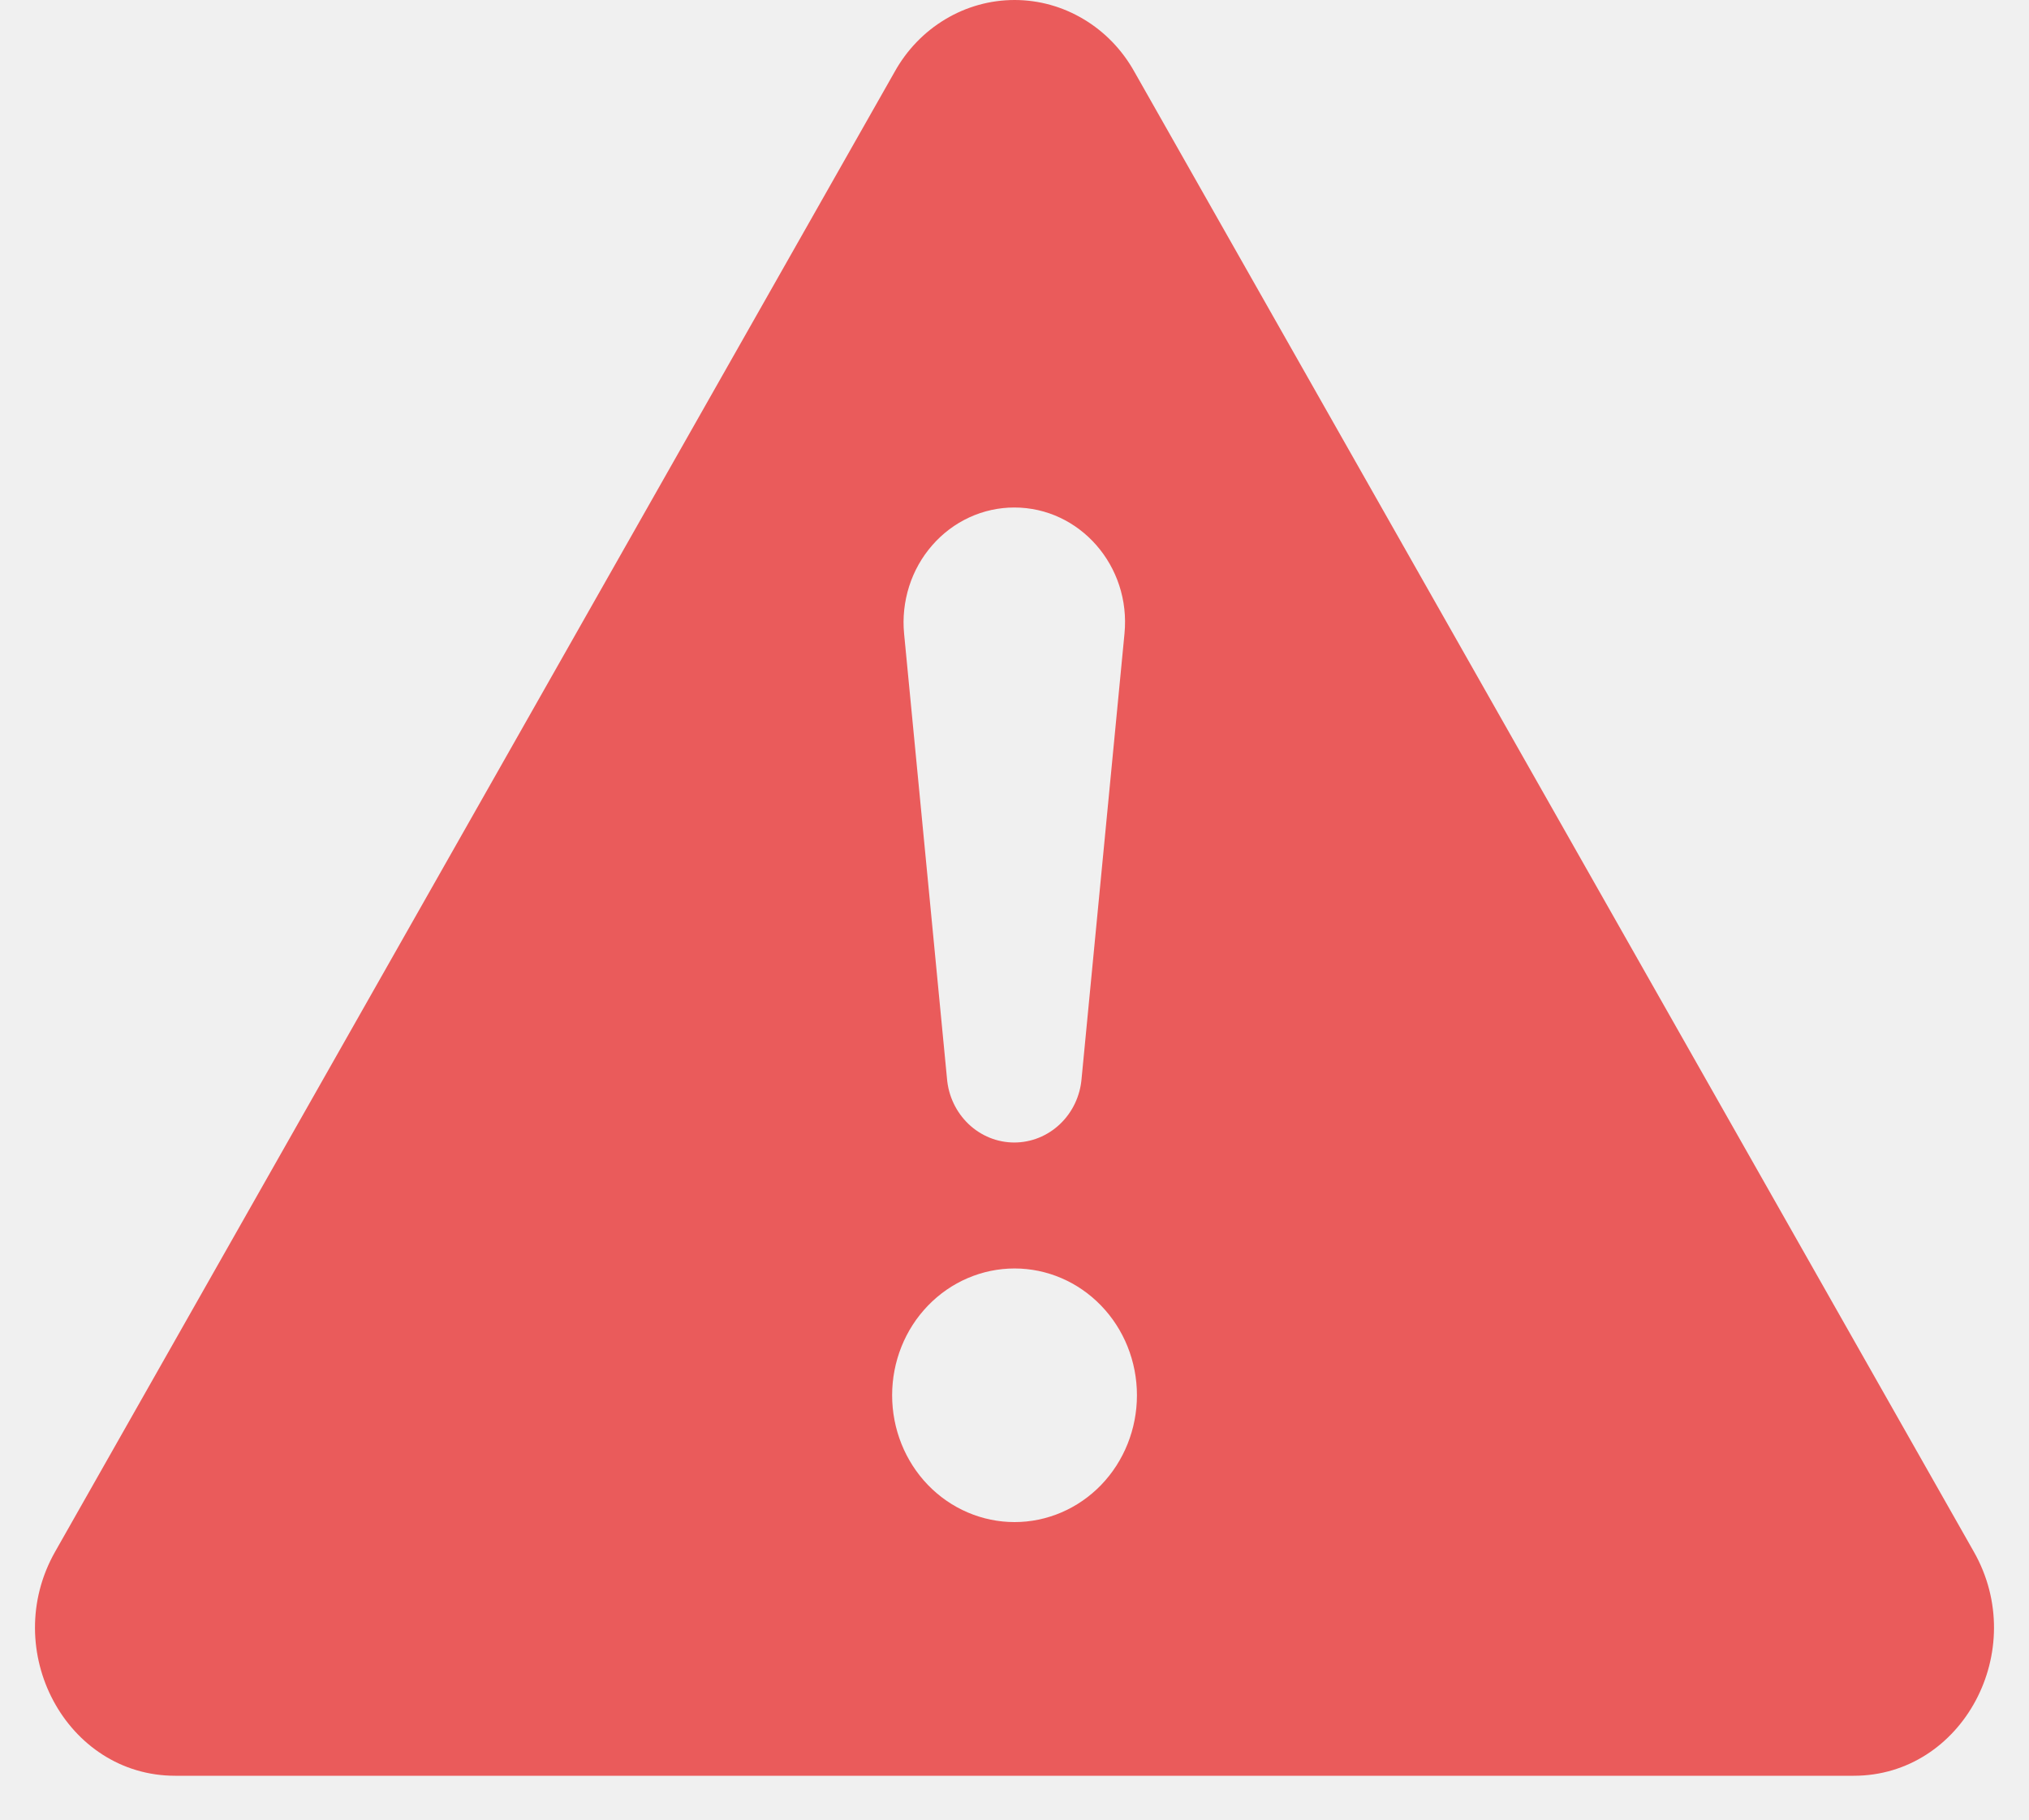
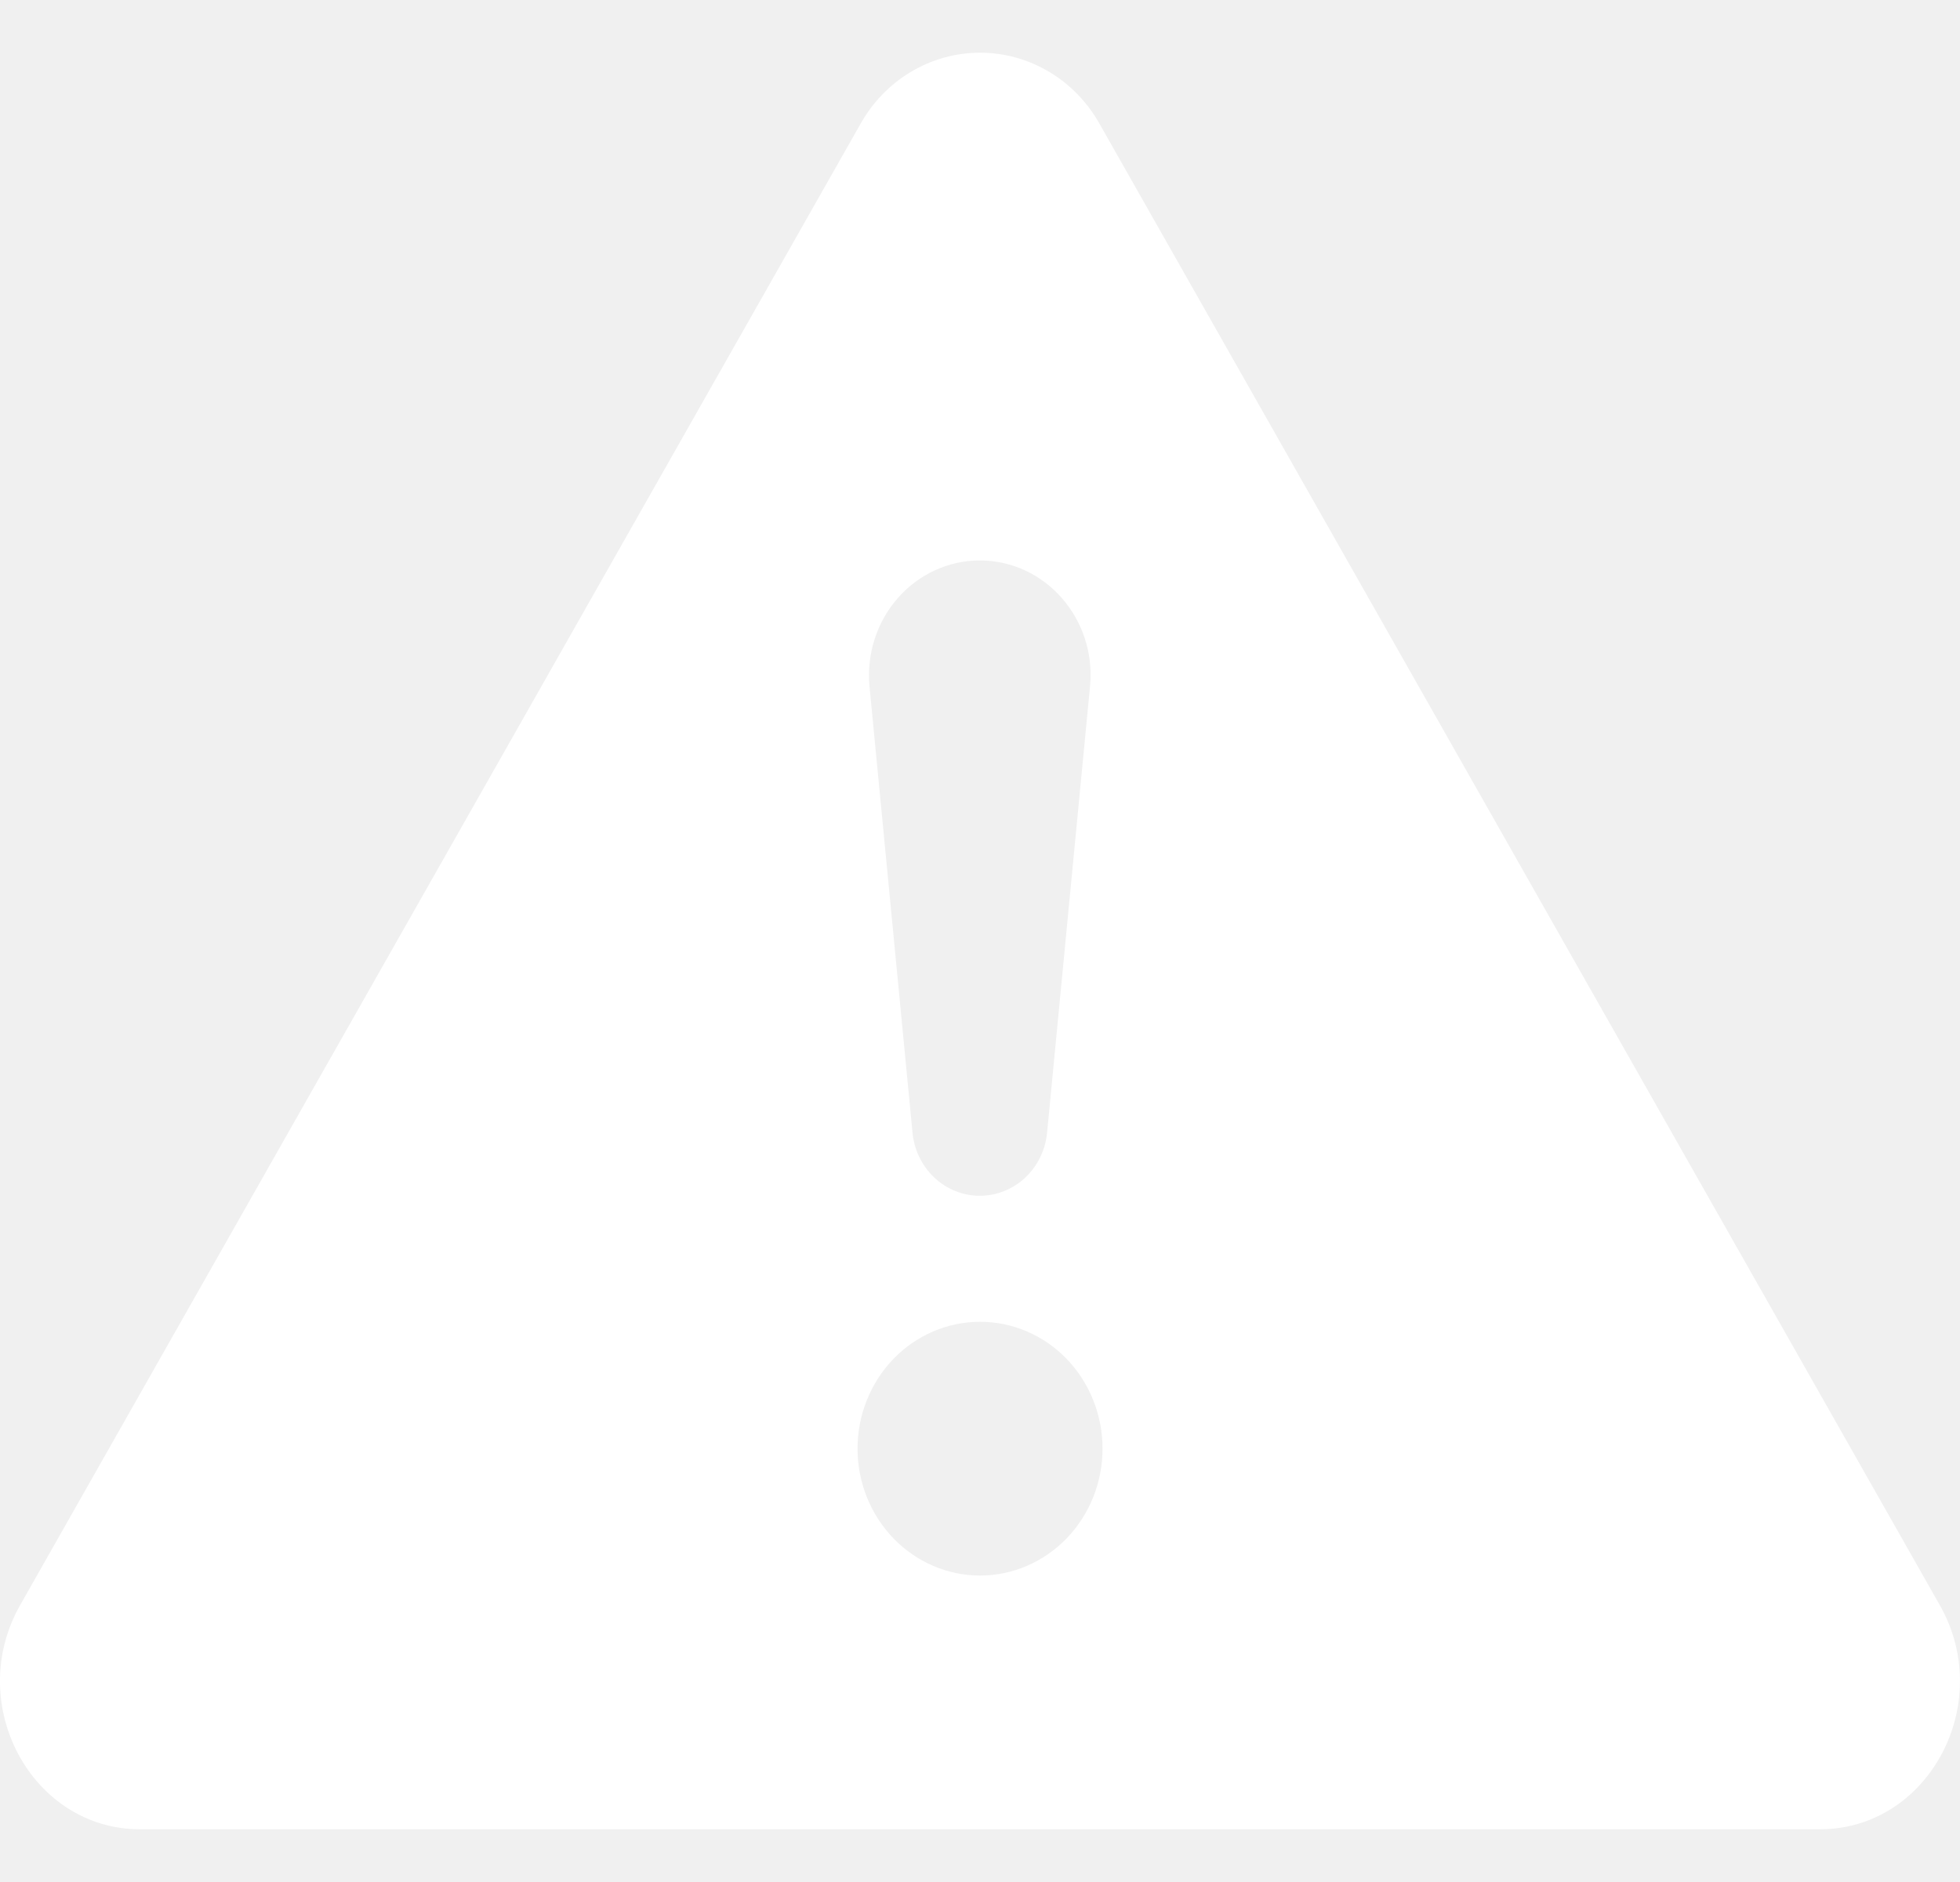
- <svg xmlns="http://www.w3.org/2000/svg" width="29" height="26" viewBox="0 0 29 26" fill="none">
-   <path d="M16.215 1.028C16.042 0.716 15.792 0.456 15.491 0.276C15.19 0.095 14.848 0 14.501 0C14.153 0 13.811 0.095 13.51 0.276C13.209 0.456 12.959 0.716 12.786 1.028L0.788 22.173C-0.011 23.583 0.947 25.375 2.503 25.375H26.496C28.052 25.375 29.012 23.581 28.211 22.173L16.215 1.028ZM14.497 7.252C15.433 7.252 16.166 8.089 16.072 9.055L15.459 15.411C15.439 15.661 15.329 15.893 15.15 16.063C14.972 16.232 14.739 16.326 14.497 16.326C14.255 16.326 14.022 16.232 13.844 16.063C13.666 15.893 13.555 15.661 13.535 15.411L12.922 9.055C12.9 8.827 12.925 8.597 12.994 8.379C13.063 8.162 13.175 7.962 13.324 7.792C13.472 7.622 13.653 7.486 13.855 7.393C14.057 7.3 14.276 7.252 14.497 7.252ZM14.501 18.126C14.965 18.126 15.41 18.317 15.738 18.657C16.066 18.996 16.25 19.457 16.25 19.938C16.25 20.419 16.066 20.88 15.738 21.22C15.41 21.559 14.965 21.75 14.501 21.75C14.037 21.75 13.591 21.559 13.263 21.22C12.935 20.88 12.751 20.419 12.751 19.938C12.751 19.457 12.935 18.996 13.263 18.657C13.591 18.317 14.037 18.126 14.501 18.126Z" fill="#EA5B5B" />
+ <svg xmlns="http://www.w3.org/2000/svg" width="25" height="24" viewBox="0 0 25 24" fill="none">
+   <path d="M14.031 1.59C13.877 1.311 13.654 1.079 13.385 0.918C13.116 0.757 12.811 0.672 12.501 0.672C12.19 0.672 11.885 0.757 11.616 0.918C11.347 1.079 11.124 1.311 10.97 1.59L0.257 20.469C-0.457 21.728 0.399 23.328 1.788 23.328H23.211C24.6 23.328 25.457 21.726 24.742 20.469L14.031 1.59ZM12.497 7.147C13.333 7.147 13.988 7.894 13.903 8.757L13.357 14.432C13.338 14.655 13.24 14.862 13.081 15.014C12.921 15.165 12.713 15.249 12.497 15.249C12.281 15.249 12.073 15.165 11.914 15.014C11.755 14.862 11.656 14.655 11.638 14.432L11.091 8.757C11.072 8.553 11.093 8.348 11.155 8.153C11.217 7.959 11.317 7.78 11.45 7.629C11.582 7.477 11.744 7.356 11.924 7.273C12.105 7.19 12.3 7.147 12.497 7.147ZM12.501 16.856C12.915 16.856 13.312 17.026 13.605 17.329C13.898 17.633 14.063 18.044 14.063 18.474C14.063 18.903 13.898 19.314 13.605 19.618C13.312 19.921 12.915 20.092 12.501 20.092C12.086 20.092 11.689 19.921 11.396 19.618C11.103 19.314 10.938 18.903 10.938 18.474C10.938 18.044 11.103 17.633 11.396 17.329C11.689 17.026 12.086 16.856 12.501 16.856Z" fill="white" />
</svg>
